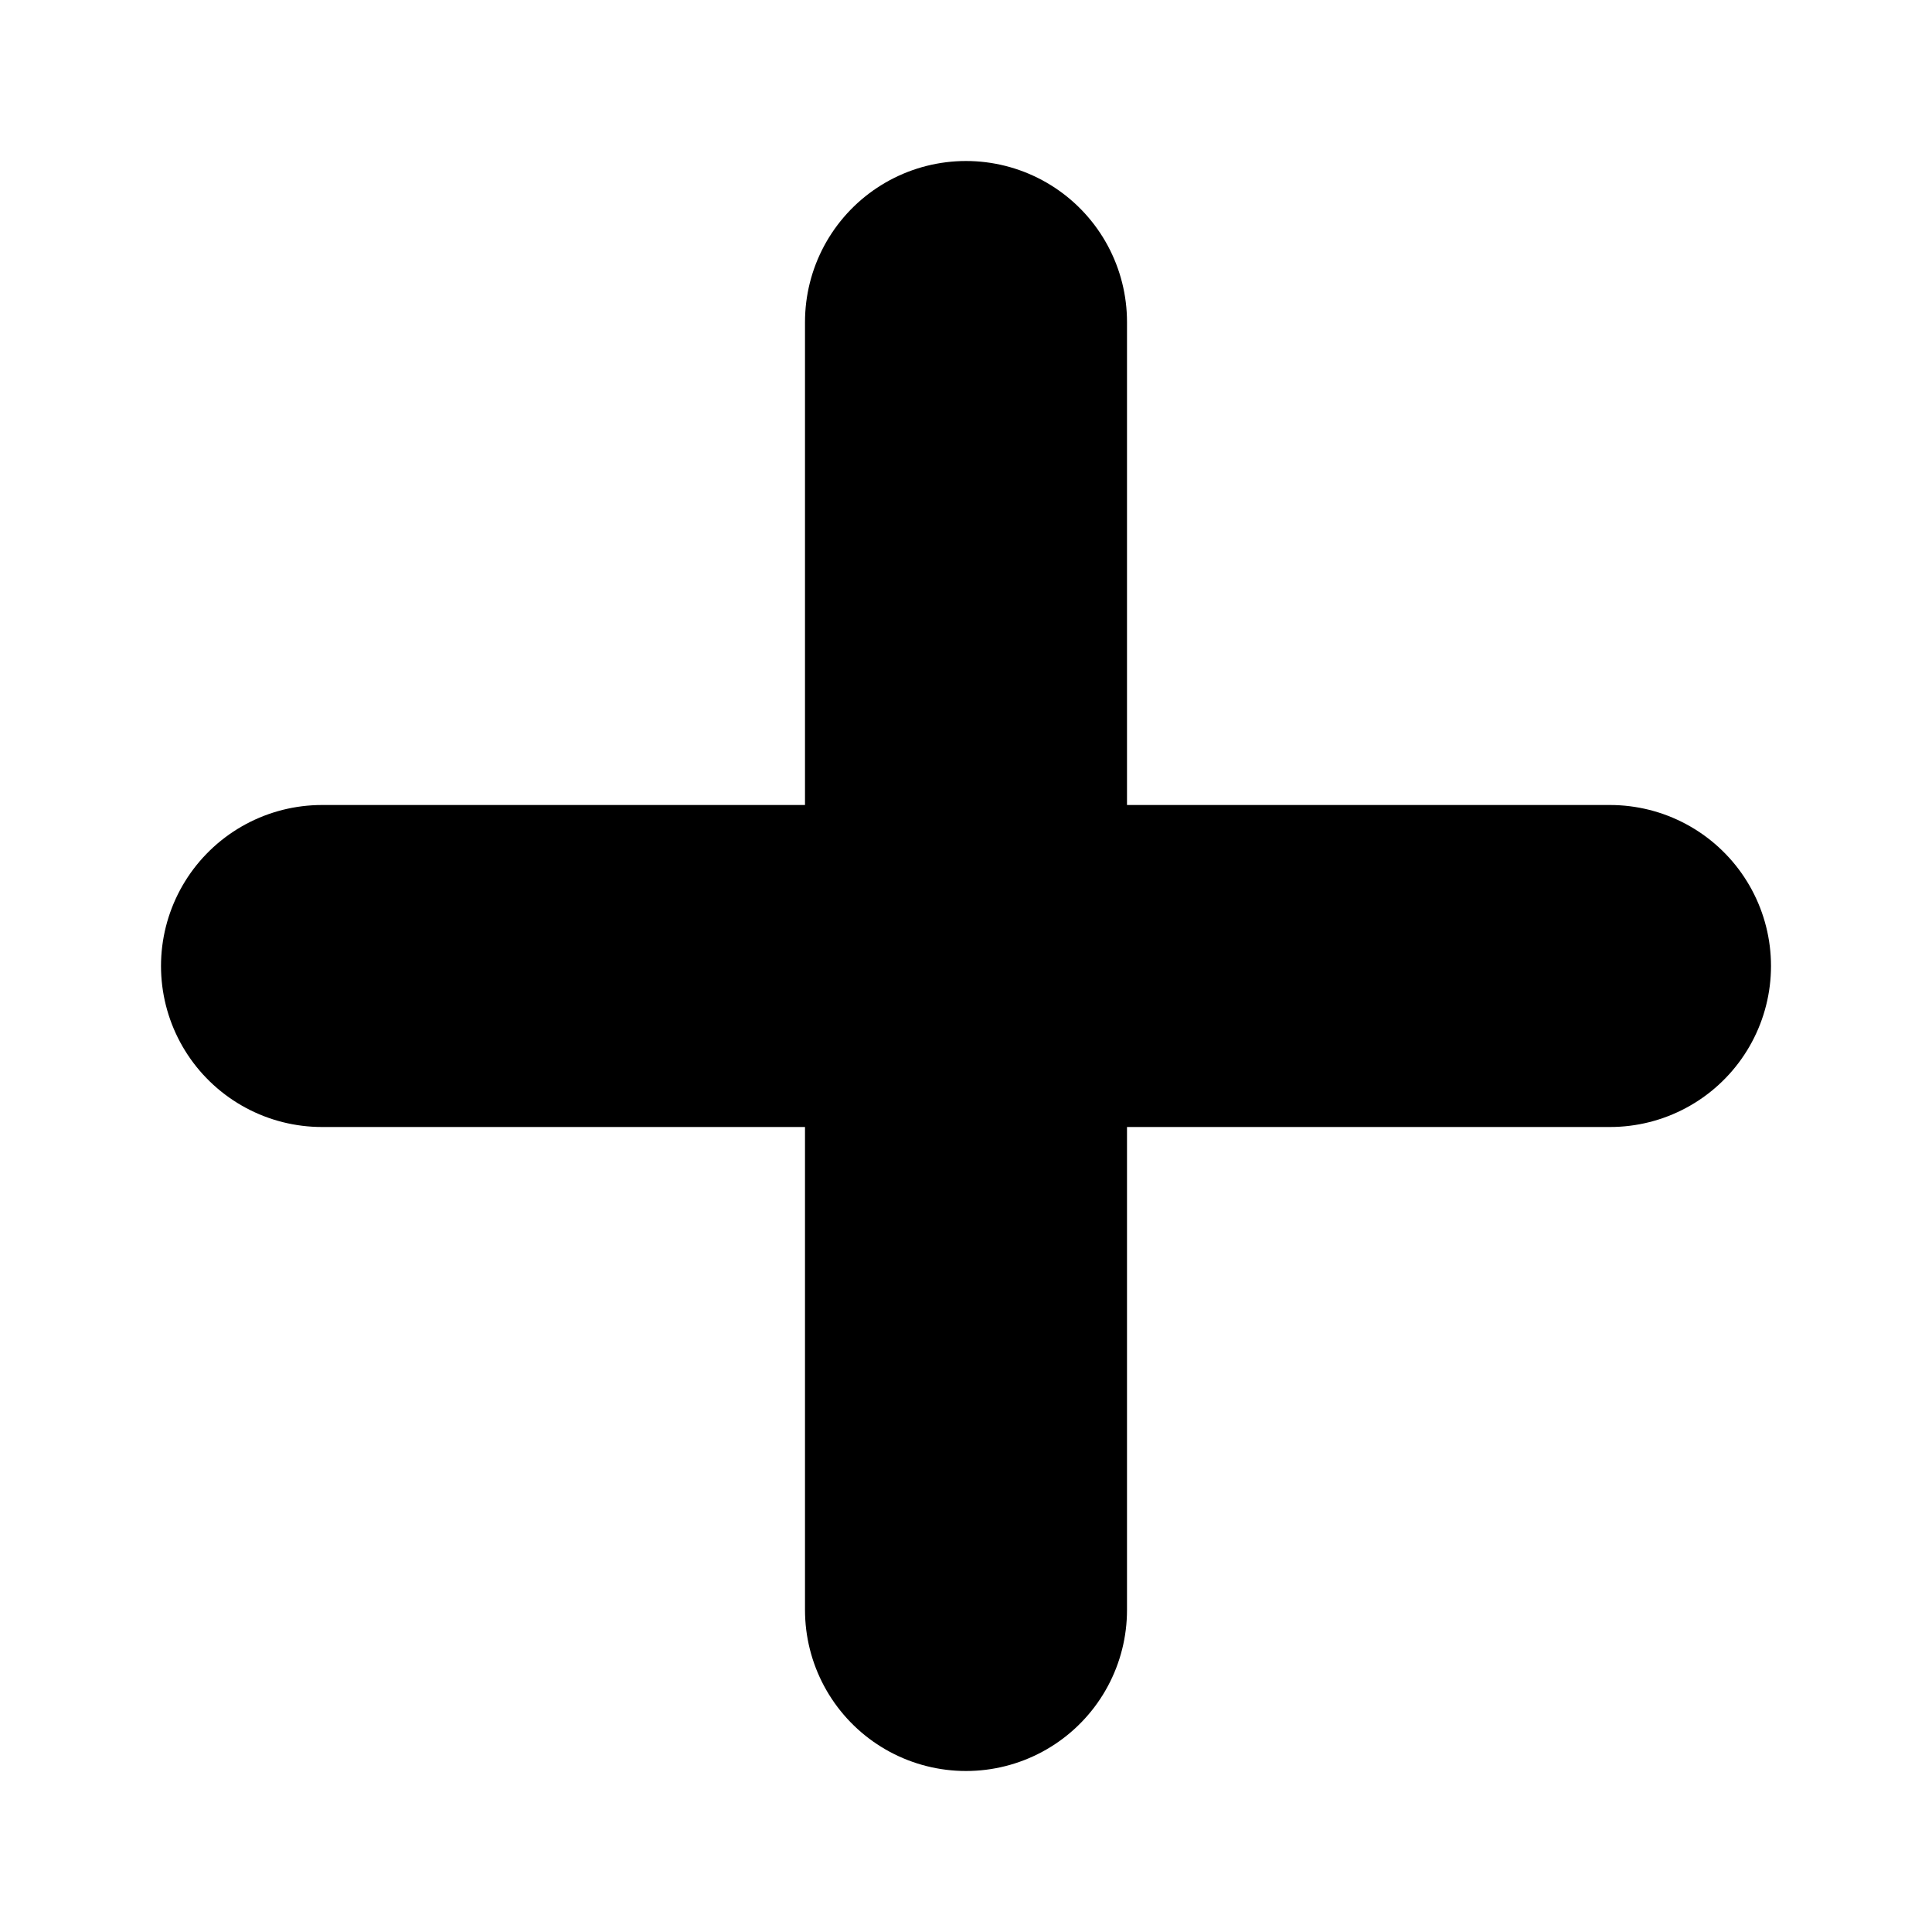
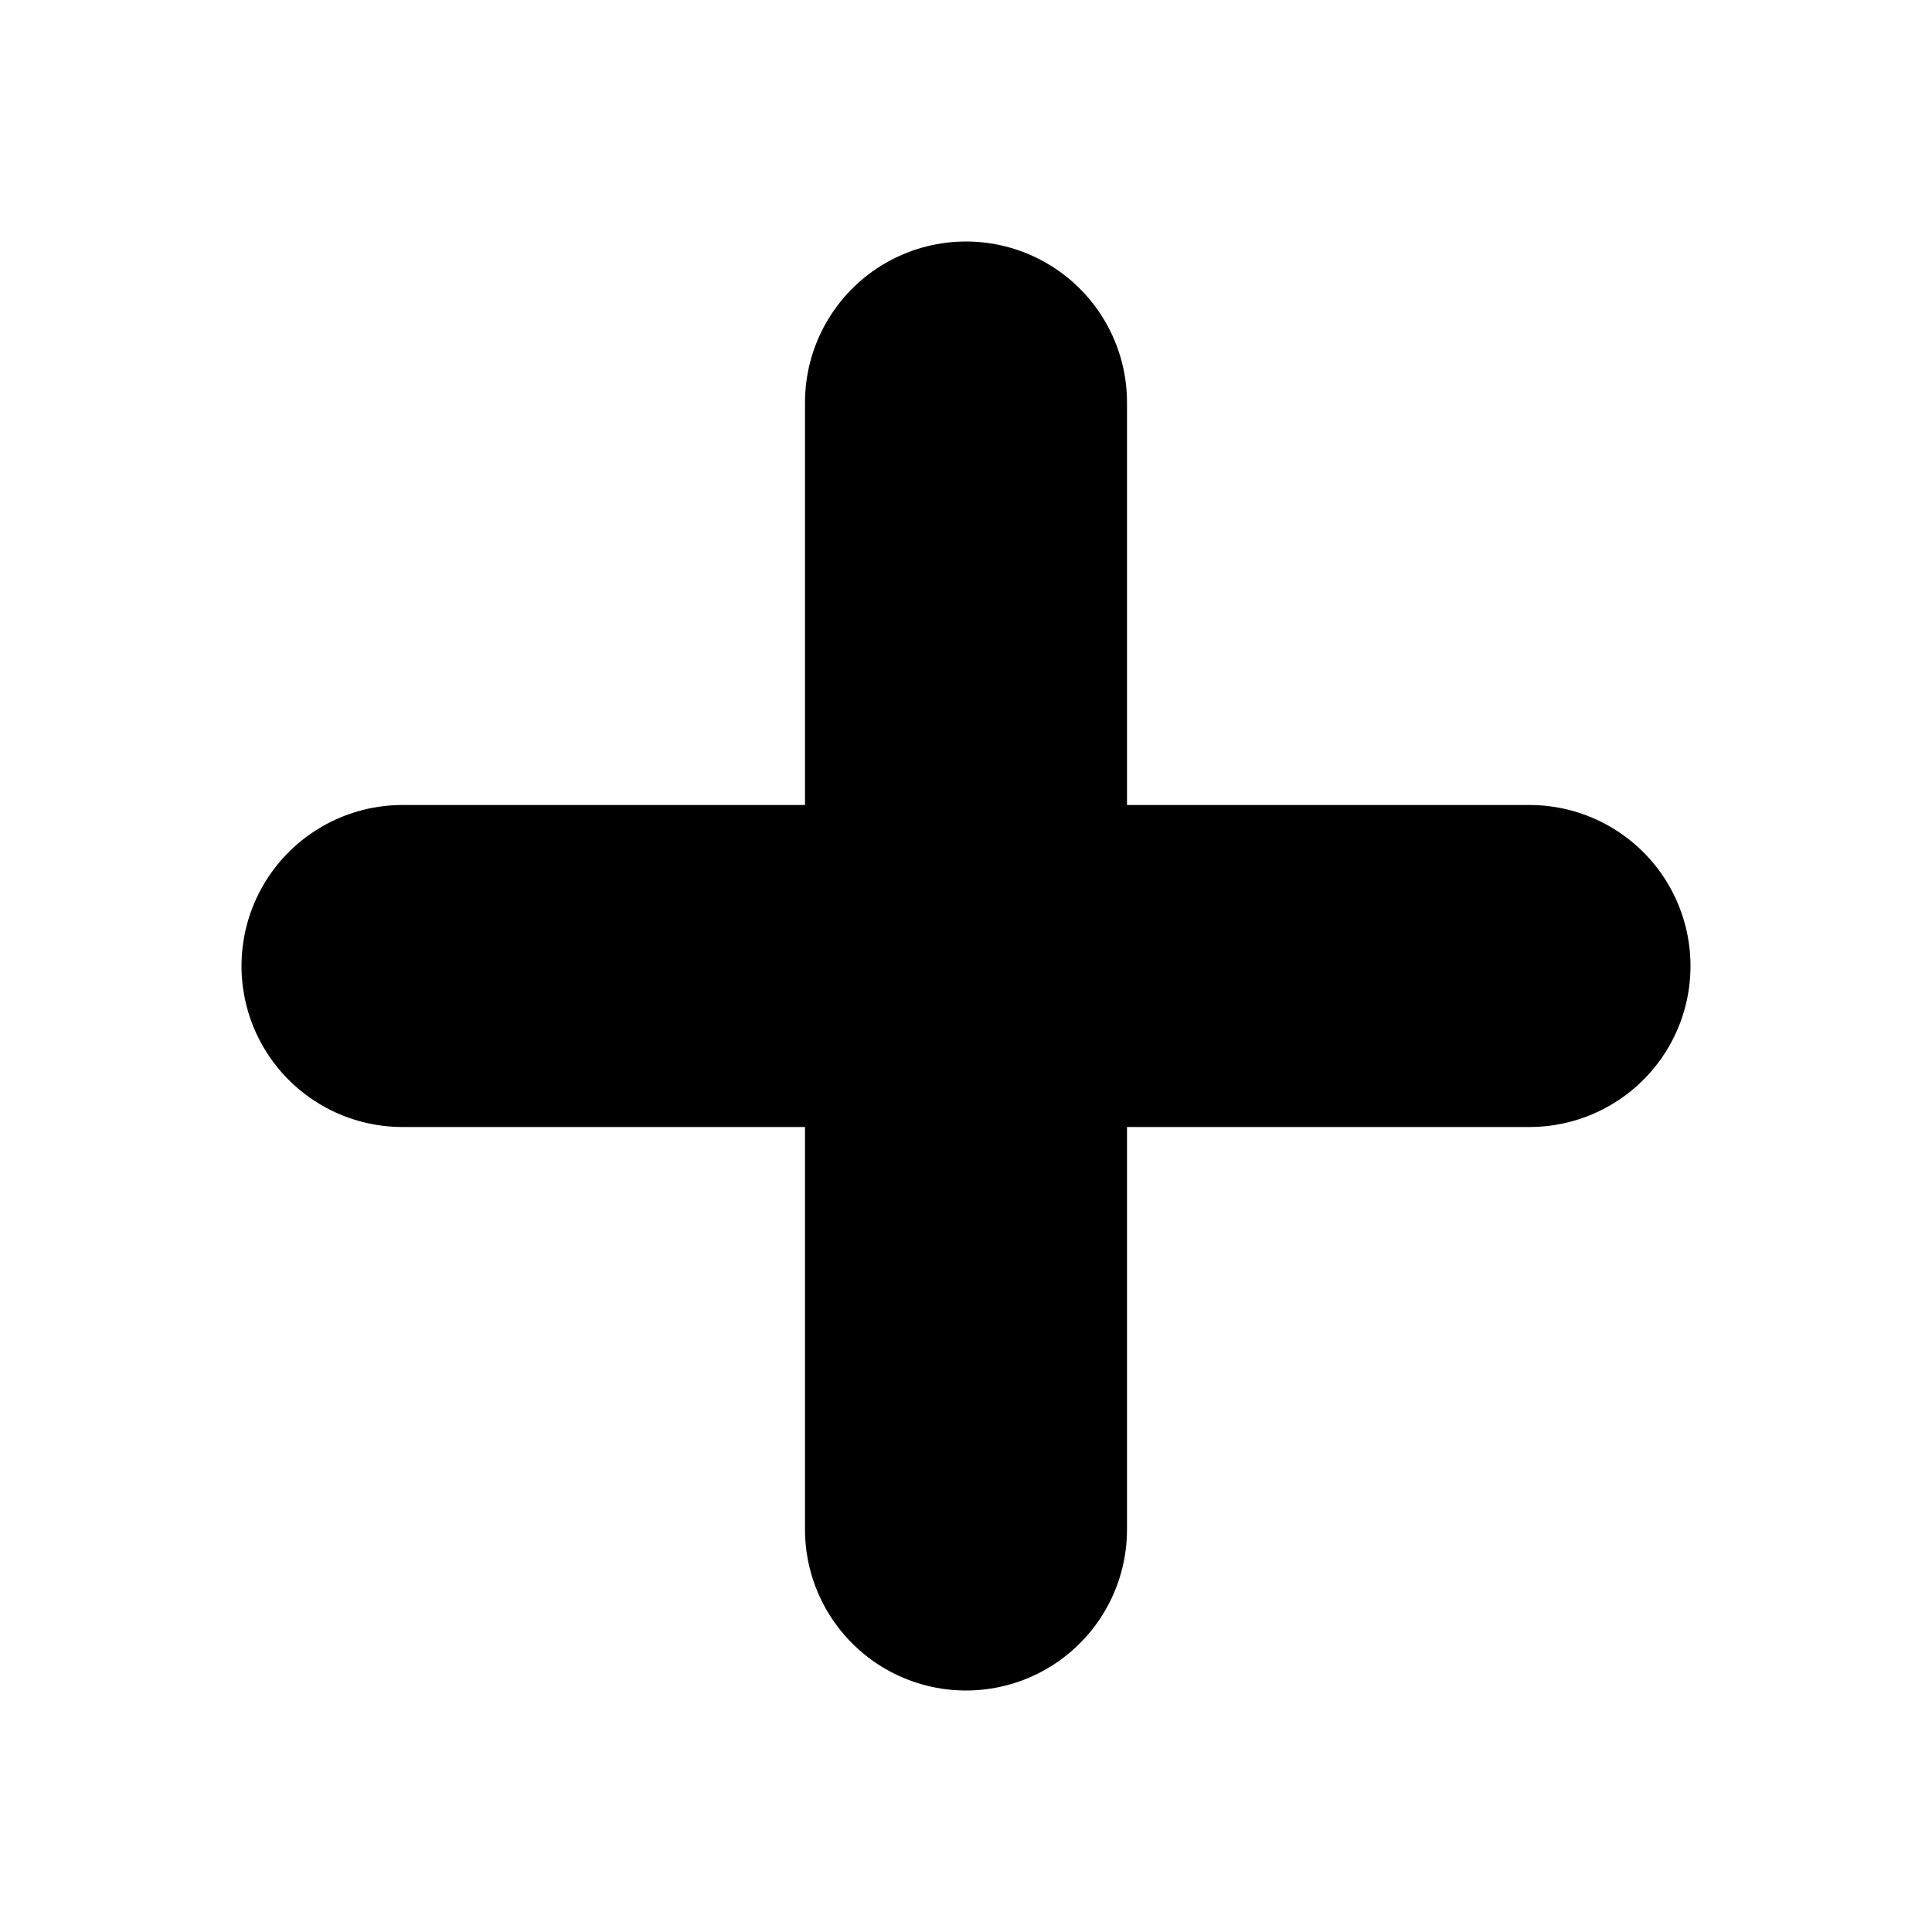
<svg xmlns="http://www.w3.org/2000/svg" class="humbleicons__icon" width="1em" height="1em" fill="none" stroke="currentColor" viewBox="0 0 24 24" style="top: .125em; position: relative;">
  <g stroke-linecap="round" stroke-width="4">
-     <path d="M12 20V4" />
-     <path d="M20 12H4" />
+     <path d="M12 19V5" />
+     <path d="M19 12H5" />
  </g>
</svg>
